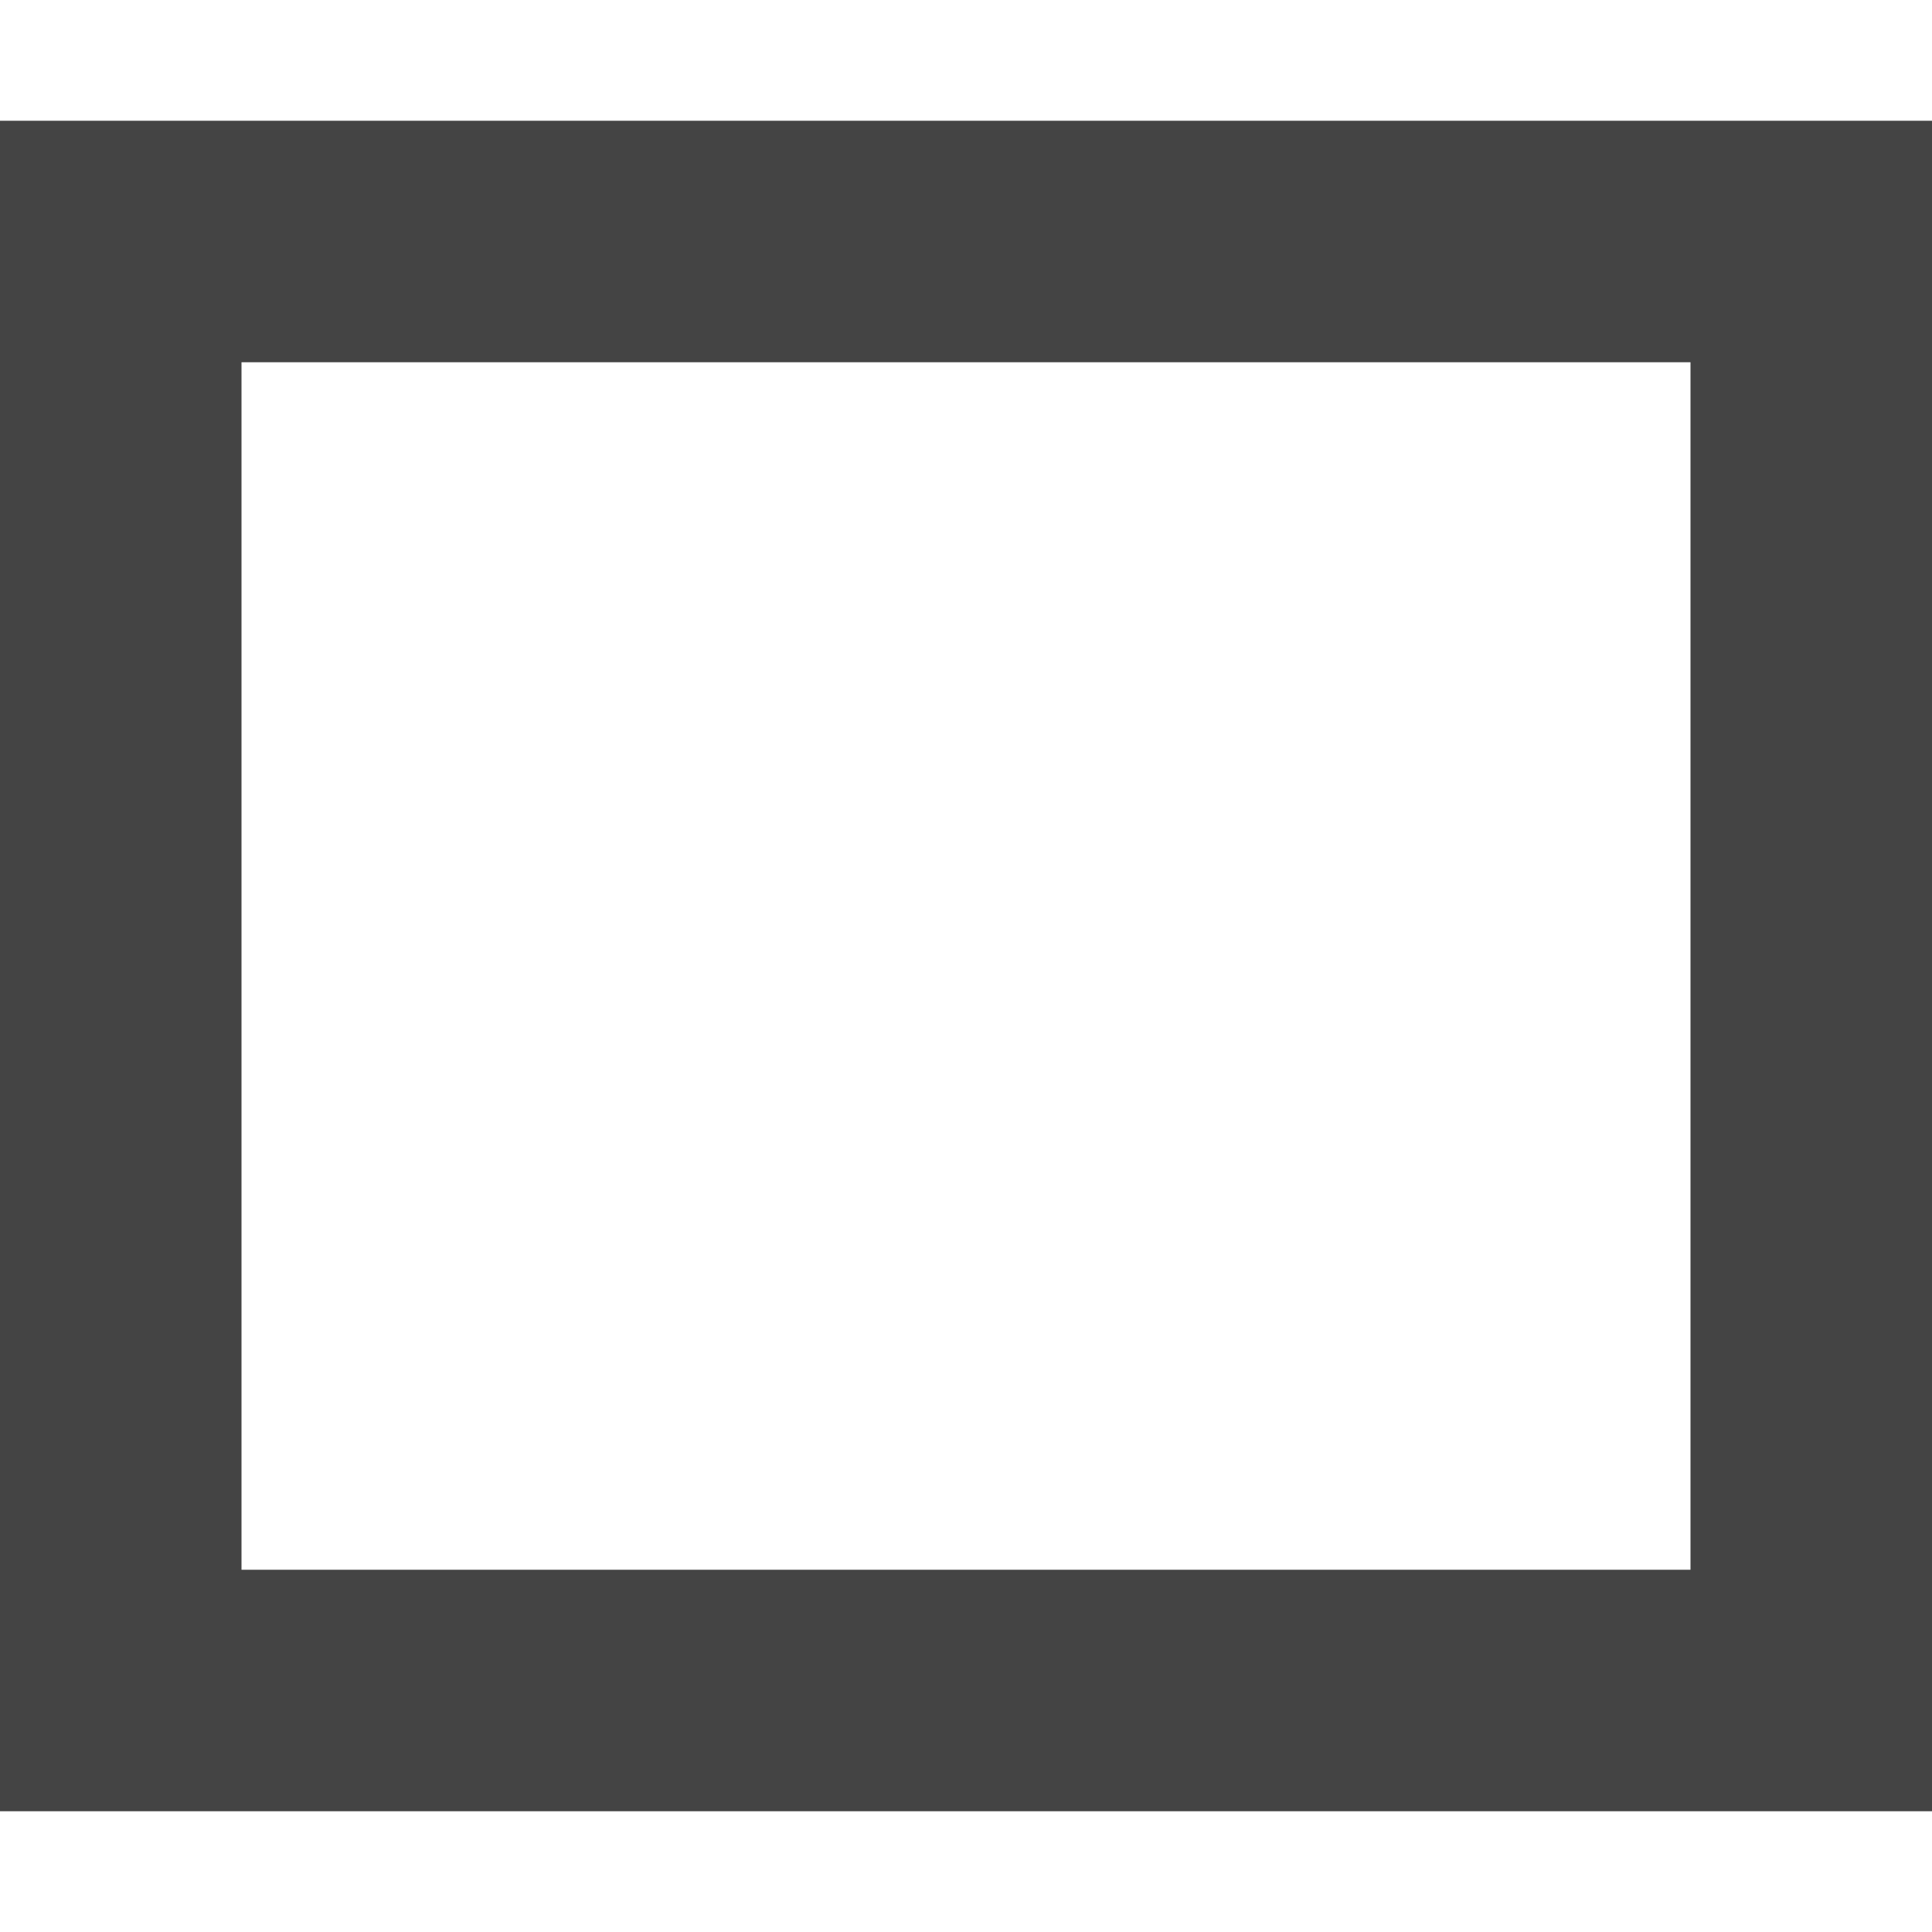
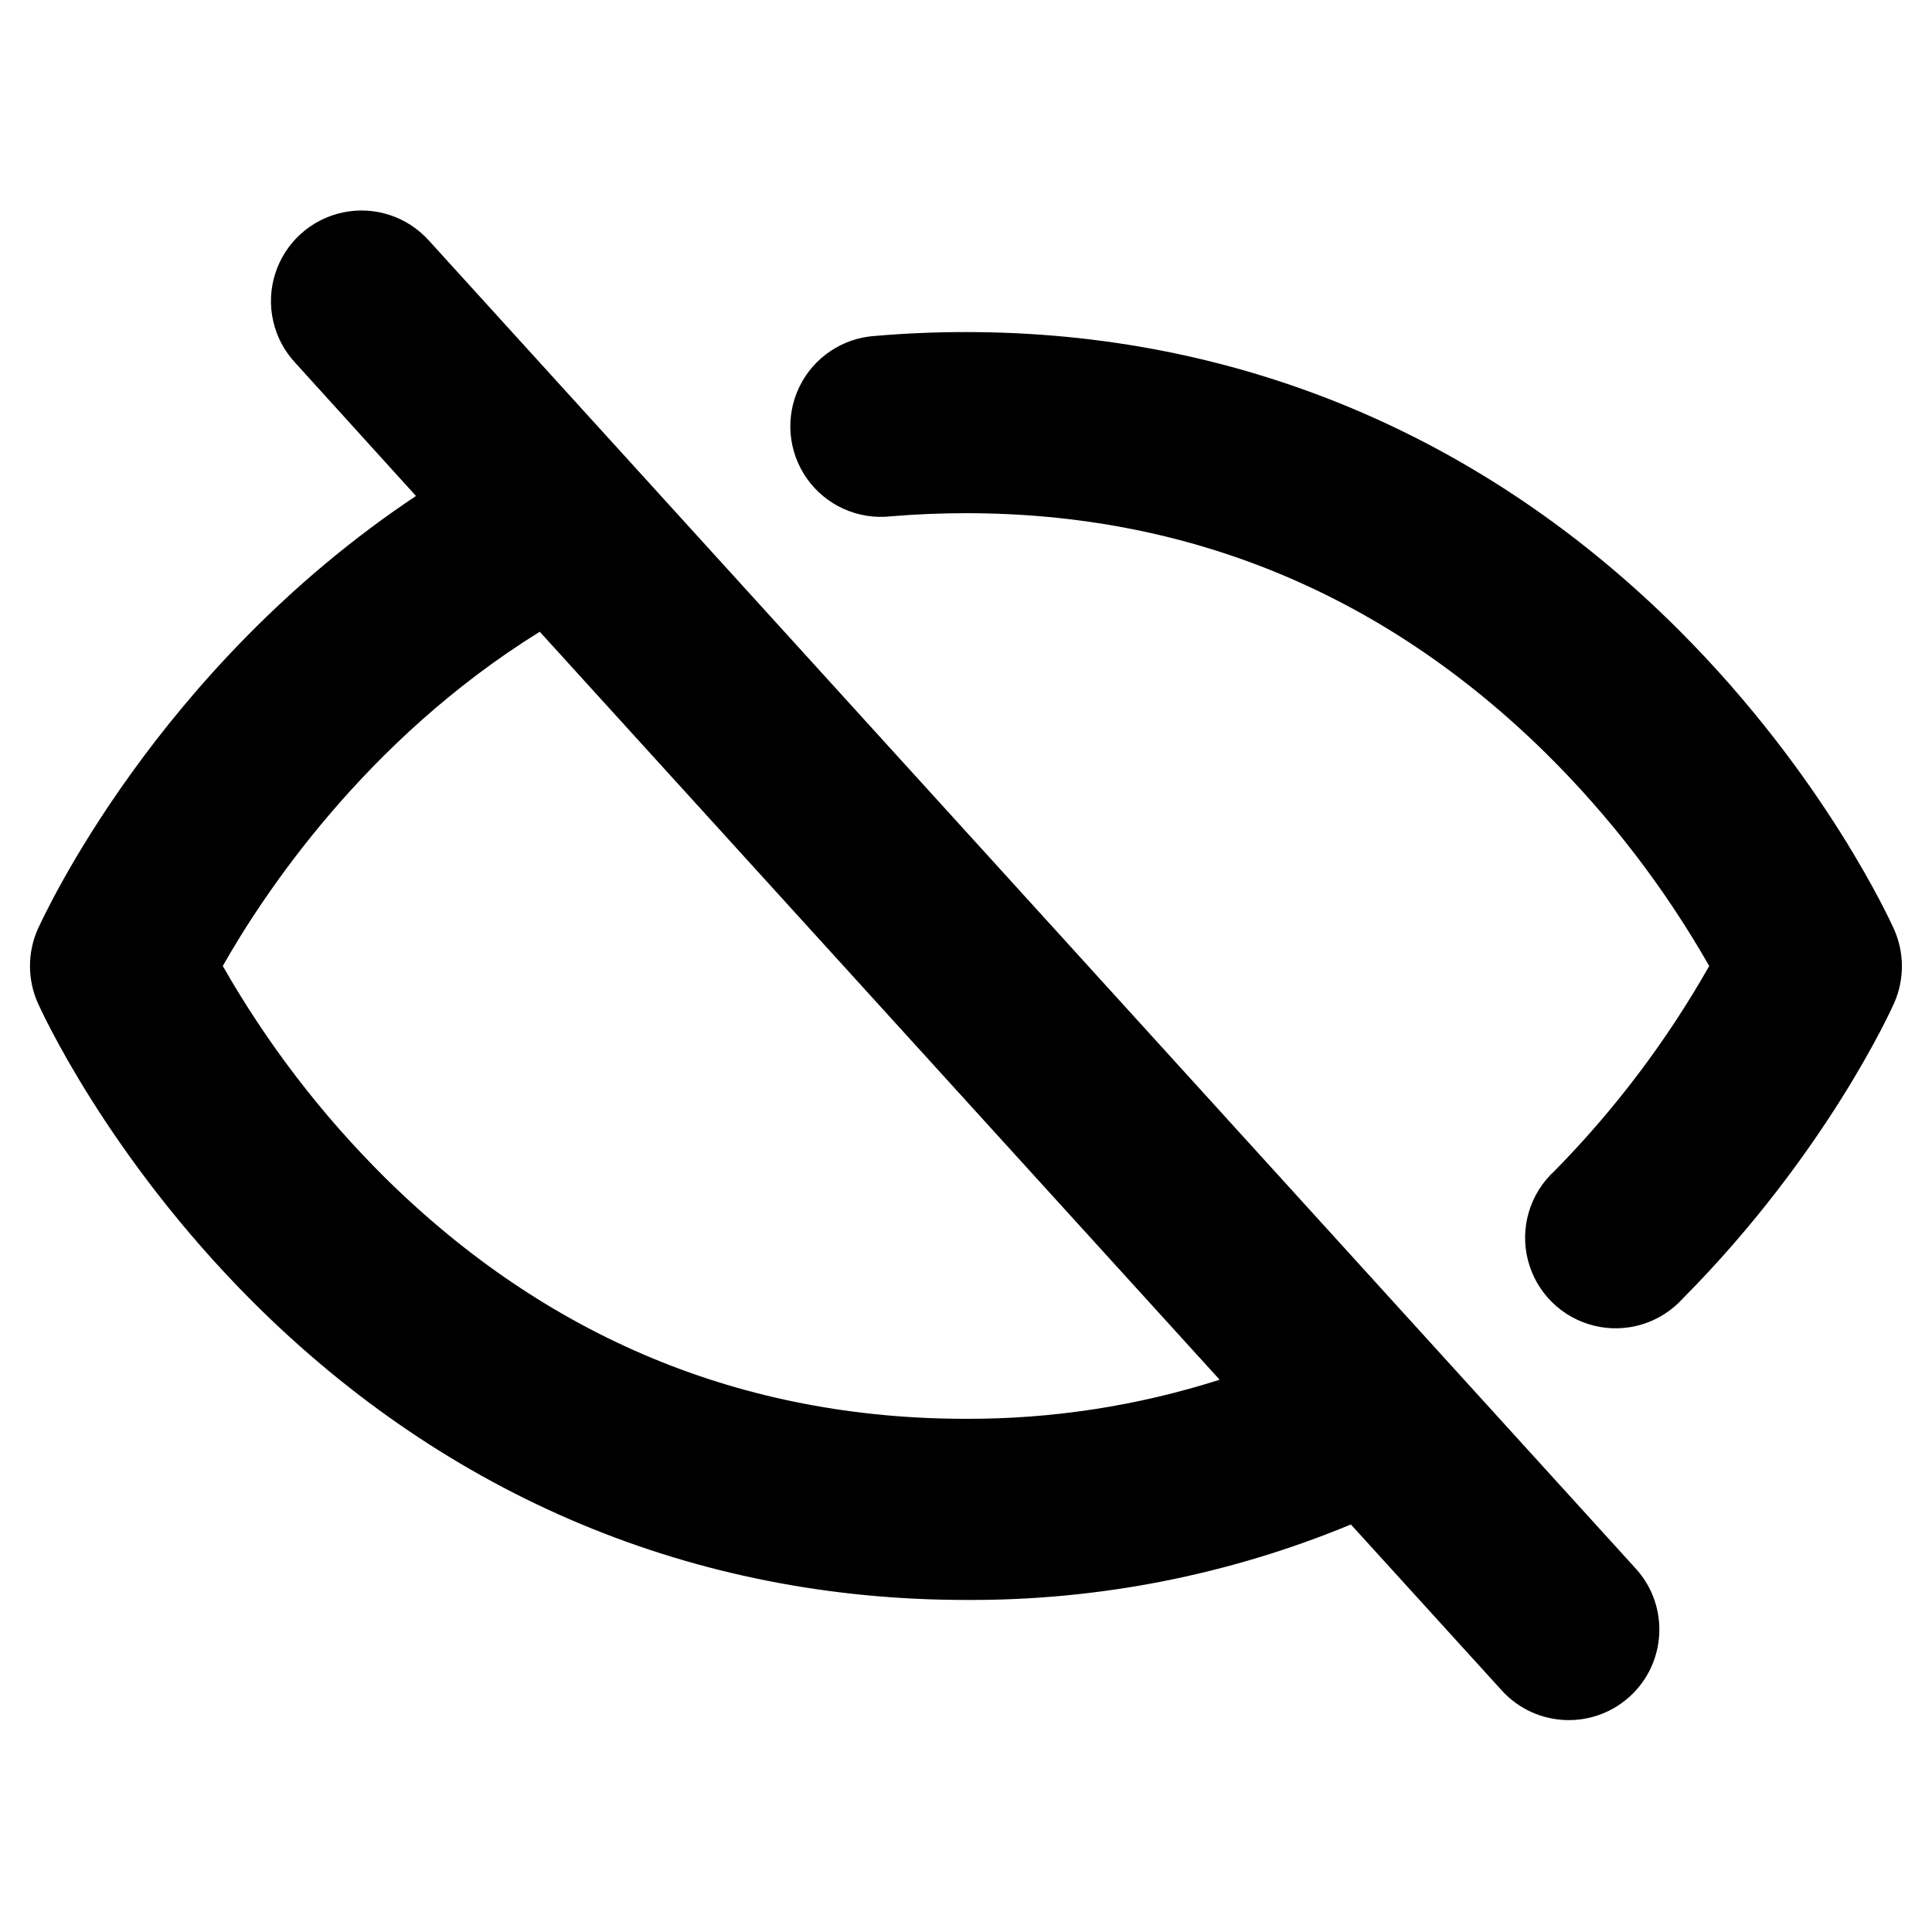
- <svg xmlns="http://www.w3.org/2000/svg" width="16" height="16" version="1.1">
-   <defs>
-     <style id="current-color-scheme" type="text/css">
-    .ColorScheme-Text { color:#444444; } .ColorScheme-Highlight { color:#4285f4; } .ColorScheme-NeutralText { color:#ff9800; } .ColorScheme-PositiveText { color:#4caf50; } .ColorScheme-NegativeText { color:#f44336; }
-   </style>
-   </defs>
-   <path style="fill:currentColor" class="ColorScheme-Text" d="M 0,1 V 15 H 16 V 1 Z M 2,3 H 14 V 13 H 2 Z" />
+ <svg xmlns="http://www.w3.org/2000/svg" fill="currentColor" viewBox="0 0 256 256">
+   <path d="M56.88,31.93A12,12,0,1,0,39.12,48.07l16,17.65C20.67,88.66,5.72,121.58,5,123.13a12.08,12.08,0,0,0,0,9.75c.37.82,9.13,20.26,28.49,39.61C59.37,198.34,92,212,128,212a131.34,131.34,0,0,0,51-10l20.09,22.1a12,12,0,0,0,17.76-16.14ZM128,188c-29.59,0-55.47-10.73-76.91-31.88A130.69,130.69,0,0,1,29.52,128c5.27-9.31,18.79-29.9,42-44.29l90.09,99.11A109.33,109.33,0,0,1,128,188Zm123-55.12c-.36.81-9,20-28,39.16a12,12,0,1,1-17-16.9A130.48,130.48,0,0,0,226.48,128a130.36,130.36,0,0,0-21.57-28.12C183.46,78.73,157.59,68,128,68c-3.35,0-6.7.14-10,.42a12,12,0,1,1-2-23.91c3.93-.34,8-.51,12-.51,36,0,68.63,13.67,94.49,39.52,19.35,19.35,28.11,38.8,28.48,39.61A12.08,12.08,0,0,1,251,132.88Z" />
</svg>
